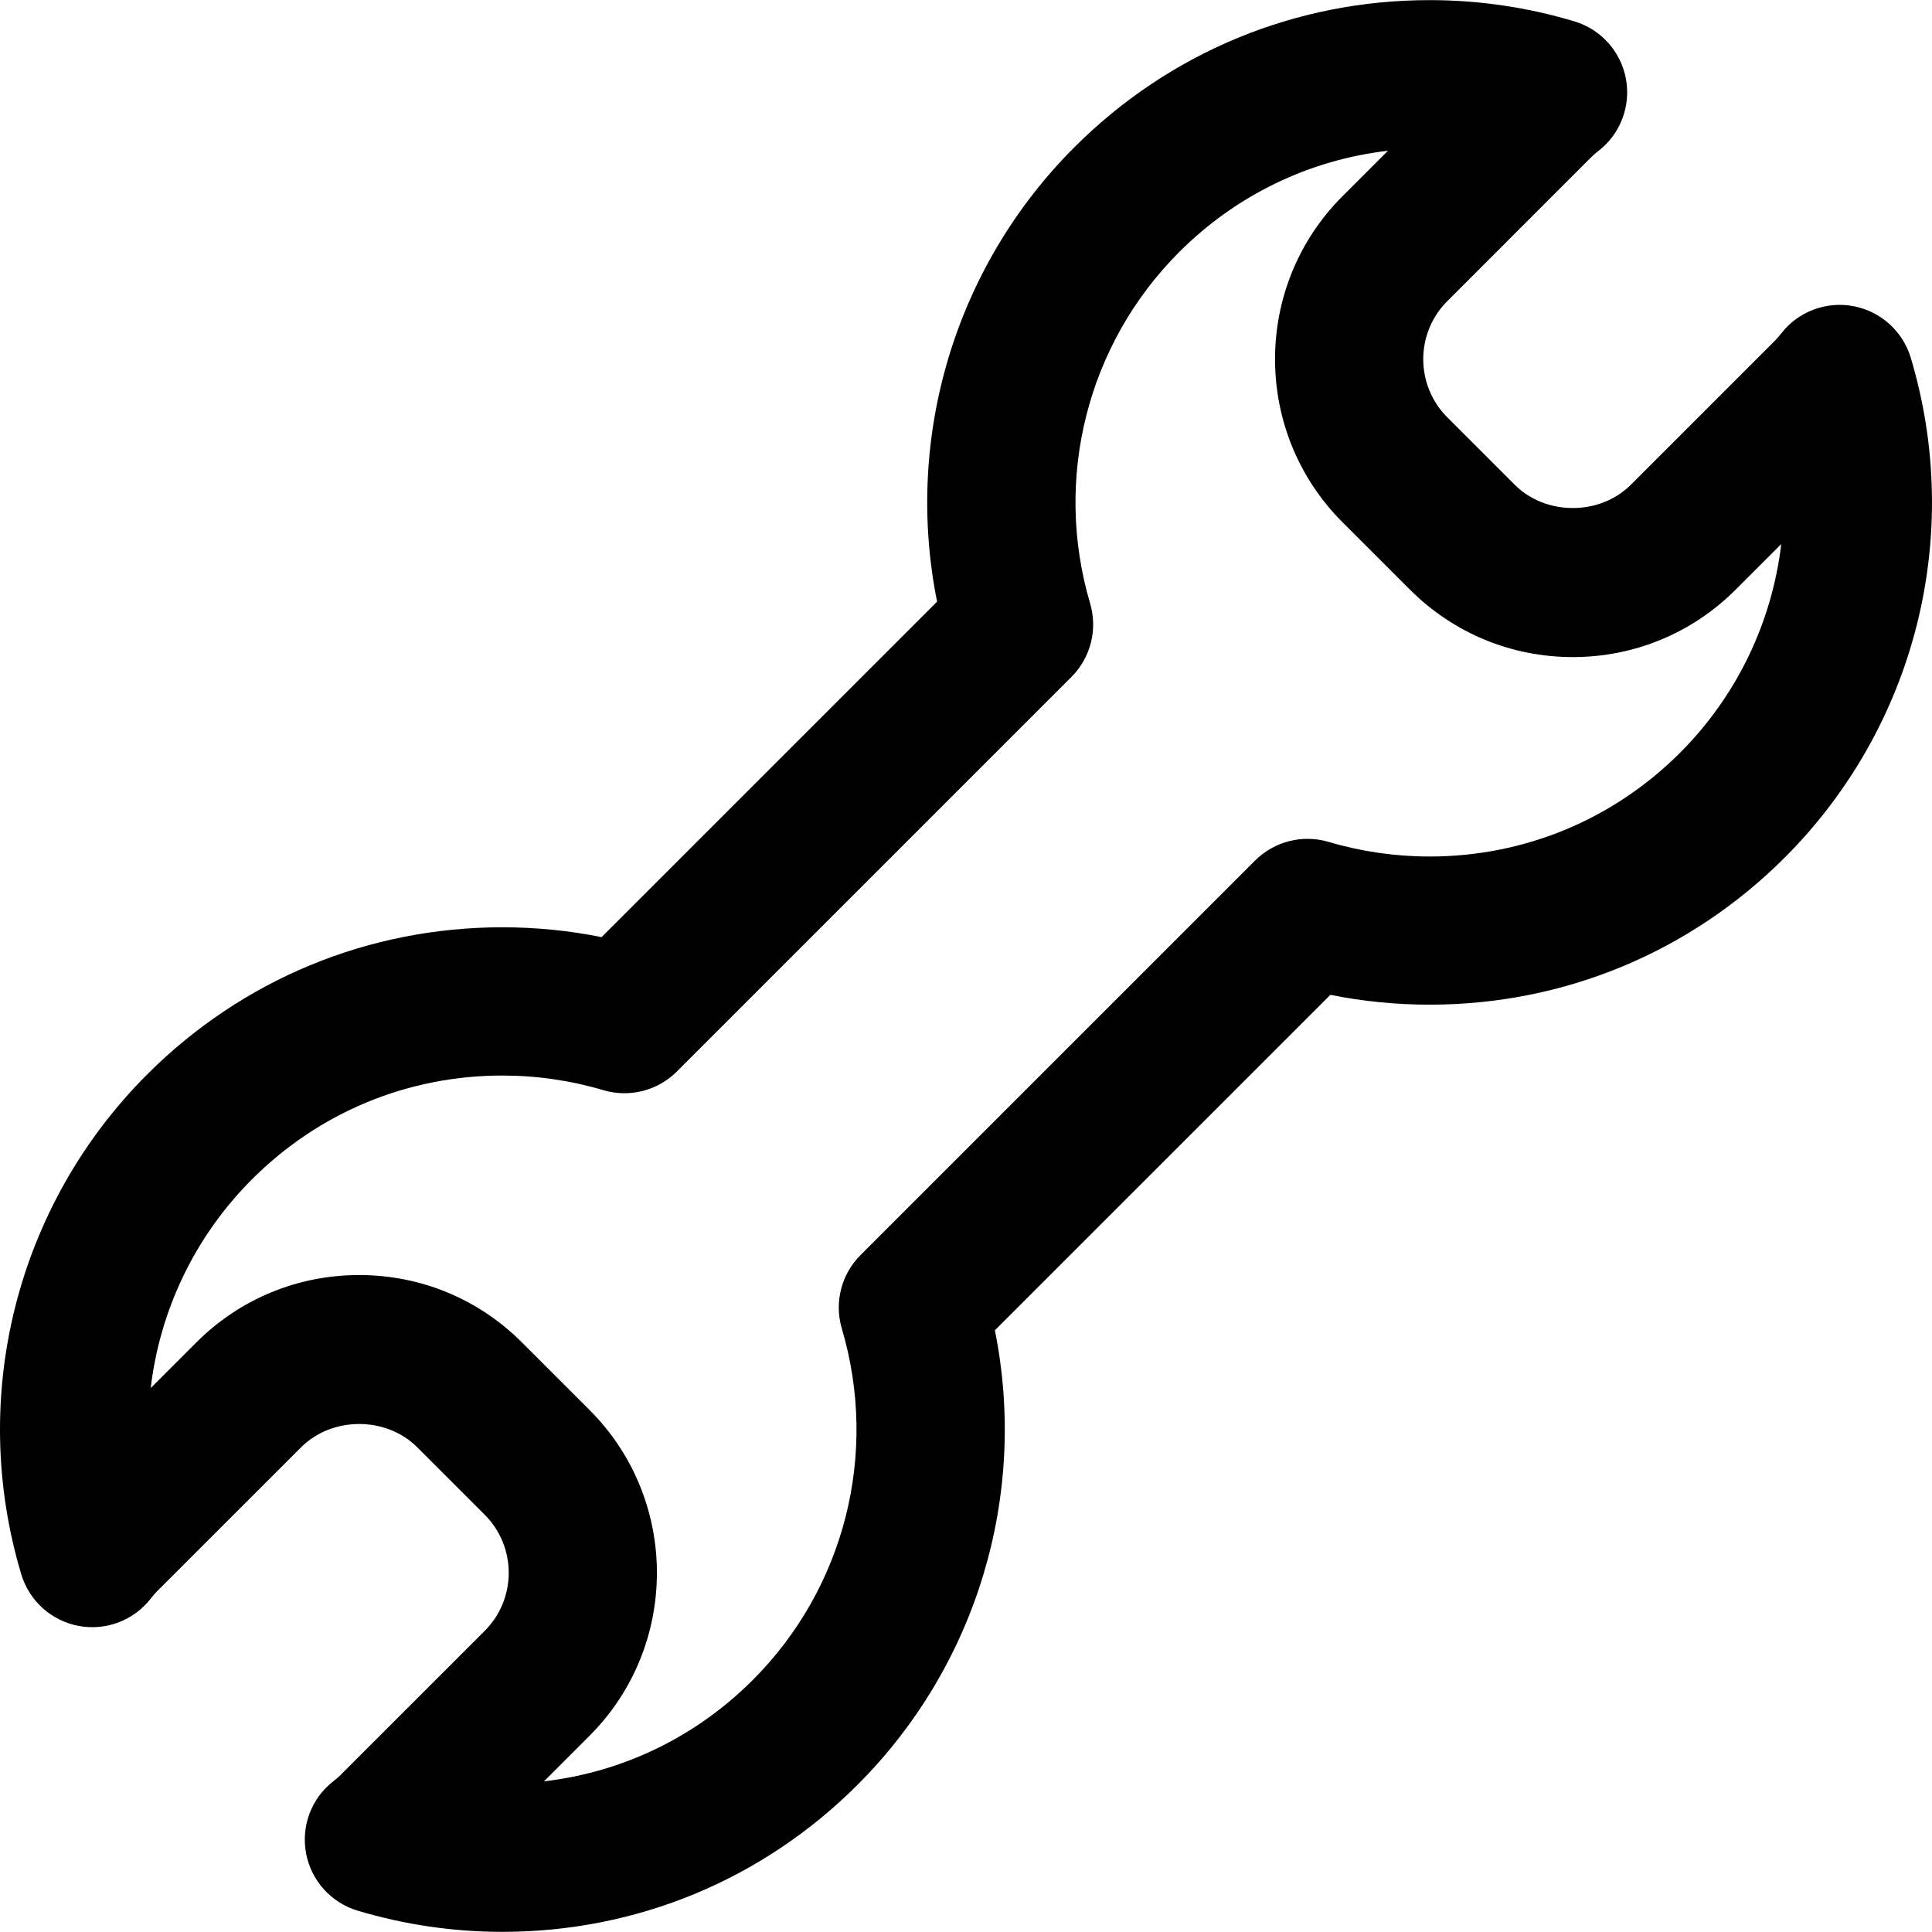
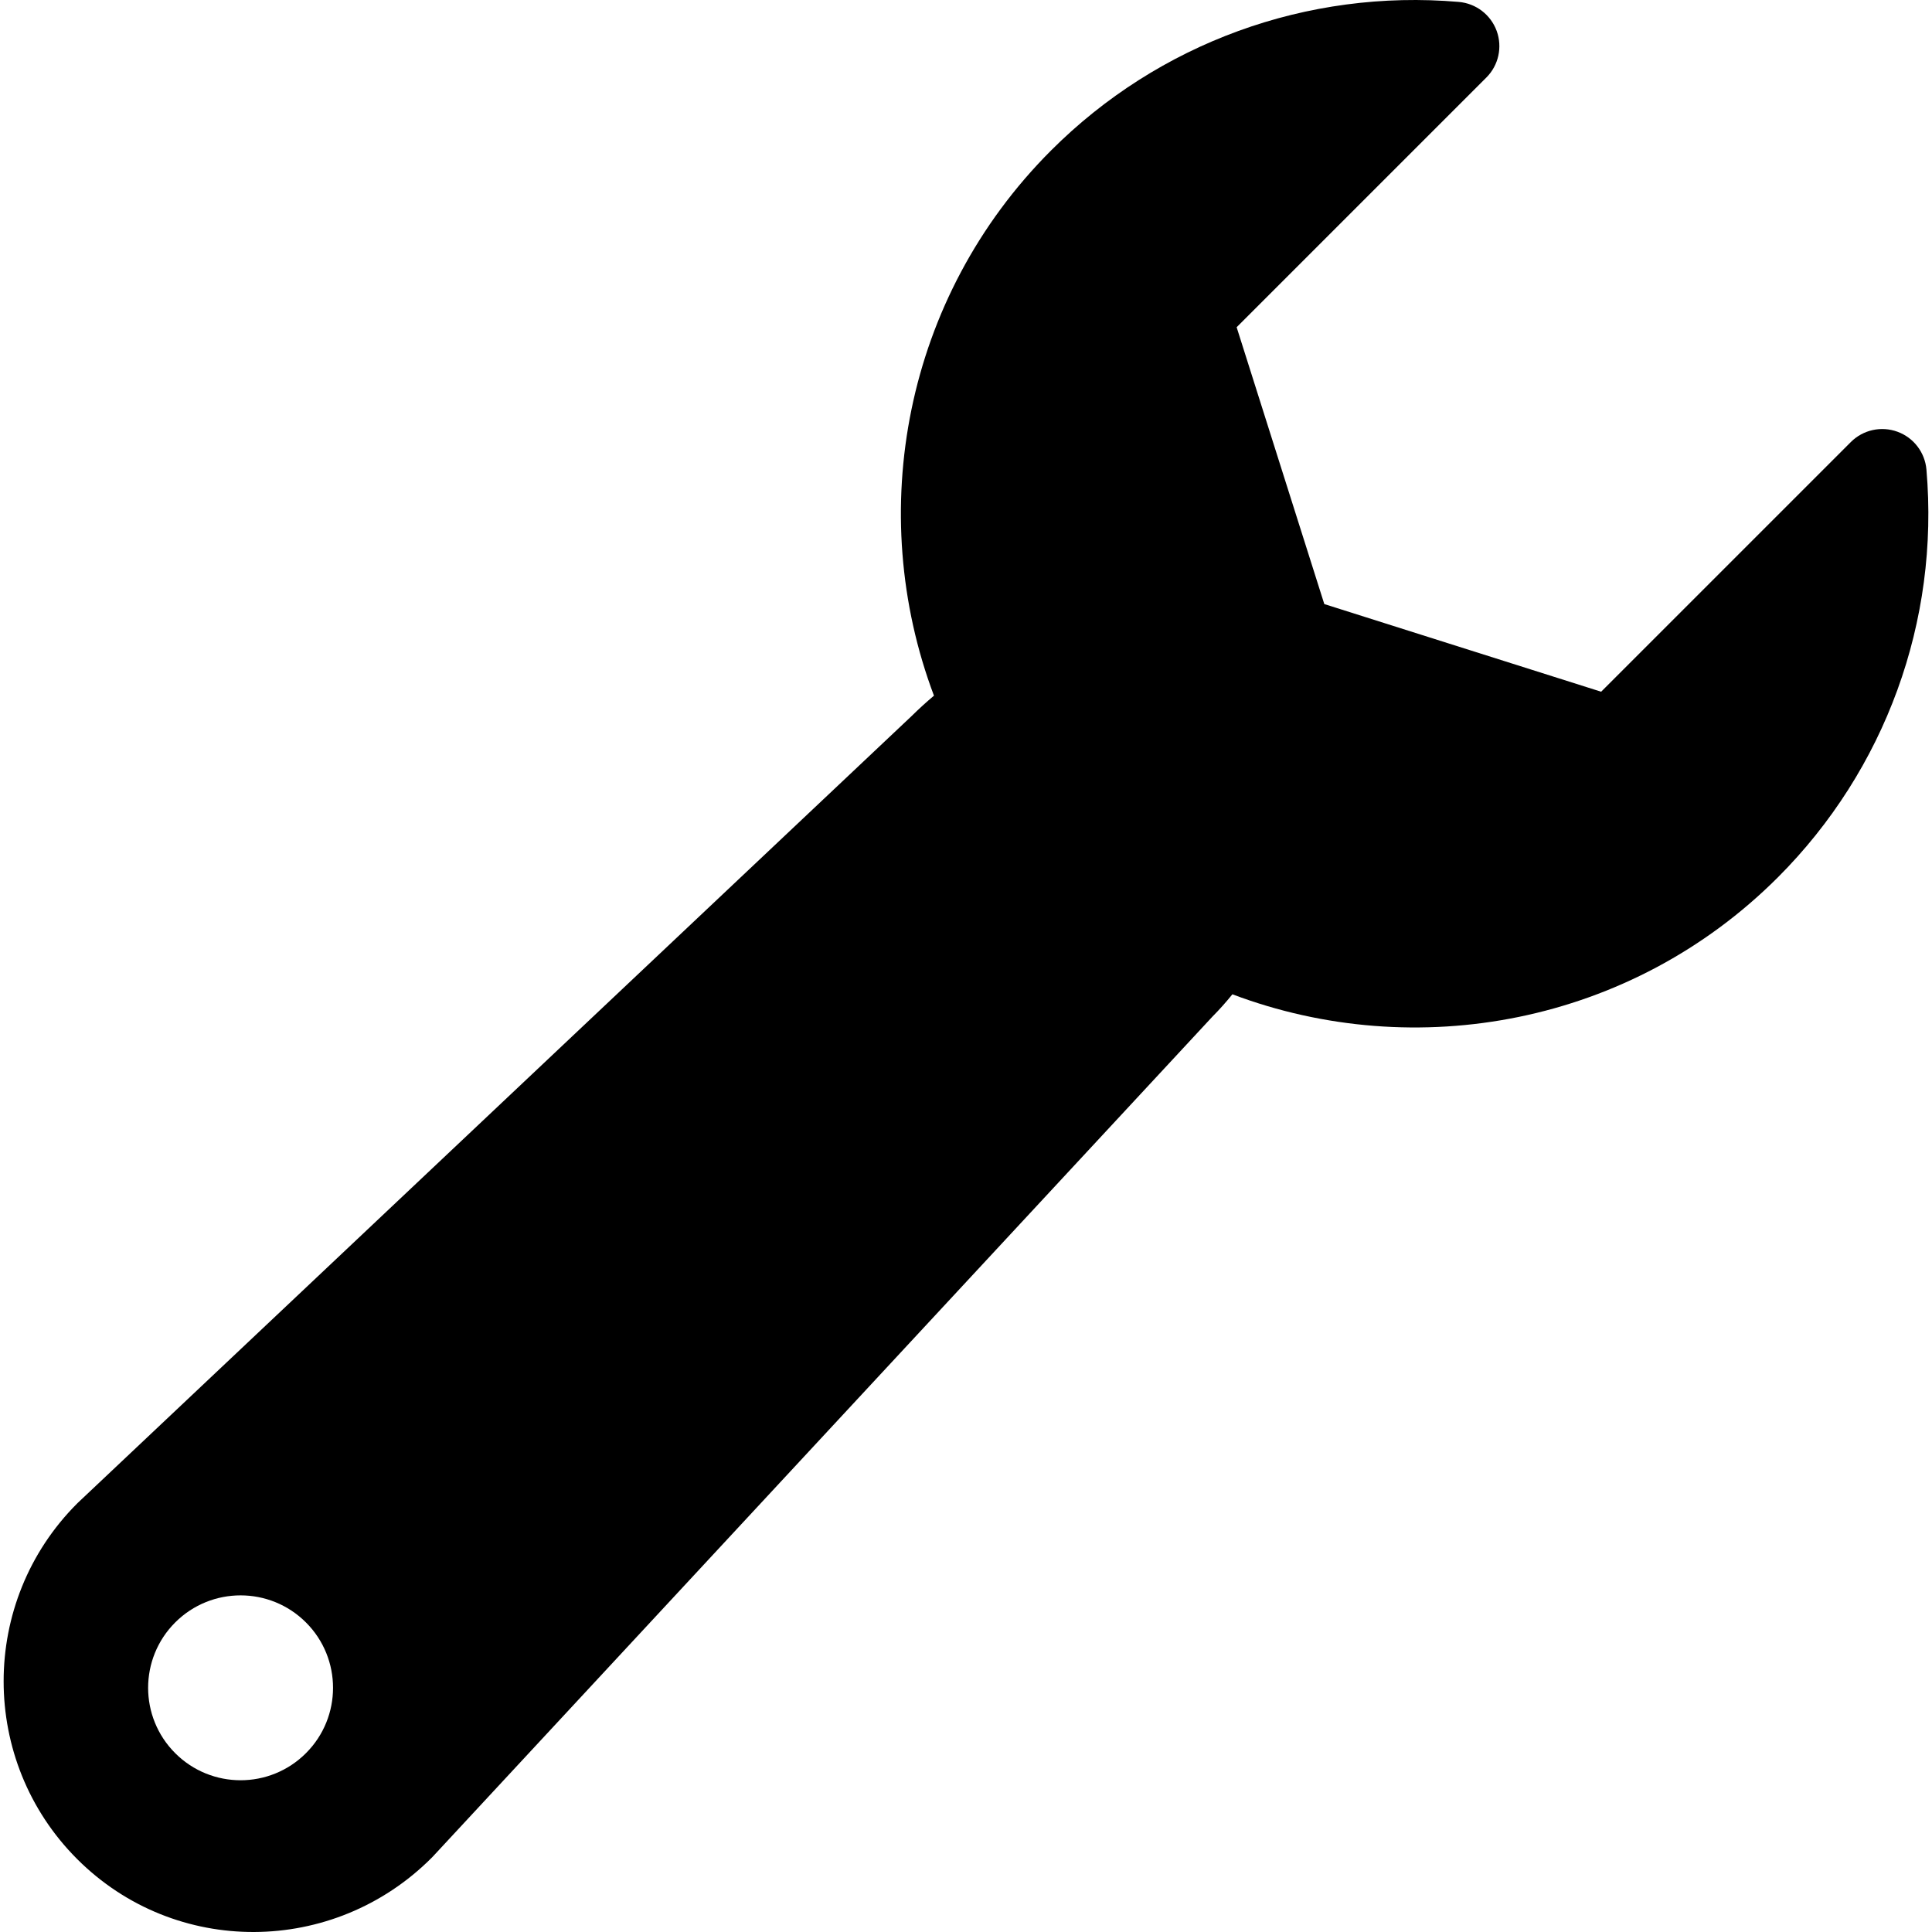
- <svg xmlns="http://www.w3.org/2000/svg" version="1.1" id="Capa_1" x="0px" y="0px" viewBox="0 0 78.188 78.188" style="enable-background:new 0 0 78.188 78.188;" xml:space="preserve">
+ <svg xmlns="http://www.w3.org/2000/svg" version="1.1" id="Capa_1" x="0px" y="0px" width="479.79px" height="479.79px" viewBox="0 0 479.79 479.79" style="enable-background:new 0 0 479.79 479.79;" xml:space="preserve">
  <g>
-     <path d="M75.006,12.39c-1.104-0.208-2.229,0.218-2.918,1.101c-0.084,0.106-0.17,0.21-0.266,0.306L66,19.619   c-1.256,1.255-3.442,1.255-4.698,0l-2.731-2.731c-1.295-1.296-1.297-3.404,0-4.699l5.826-5.828c0.096-0.095,0.197-0.179,0.301-0.26   c0.885-0.691,1.309-1.816,1.102-2.918s-1.012-1.997-2.086-2.319c-1.899-0.57-3.871-0.859-5.858-0.859   c-5.429,0-10.534,2.114-14.375,5.953c-4.843,4.842-6.892,11.75-5.557,18.391L24.346,37.925c-1.319-0.265-2.663-0.398-4.014-0.398   c-5.429,0-10.534,2.114-14.375,5.954c-5.296,5.297-7.249,13.05-5.096,20.232c0.322,1.073,1.216,1.879,2.318,2.087   c1.101,0.209,2.228-0.217,2.919-1.102c0.086-0.109,0.176-0.217,0.265-0.306l5.825-5.822c1.255-1.254,3.442-1.255,4.698,0.001   l2.731,2.731c1.295,1.296,1.295,3.403,0,4.698l-5.833,5.832c-0.093,0.095-0.194,0.176-0.296,0.256   c-0.884,0.689-1.309,1.814-1.101,2.918c0.208,1.103,1.012,1.997,2.086,2.318c1.9,0.569,3.873,0.858,5.861,0.858l0,0   c5.43,0,10.534-2.114,14.372-5.953c4.844-4.843,6.894-11.75,5.557-18.392l13.578-13.576c1.317,0.265,2.663,0.398,4.015,0.398   c5.43,0,10.534-2.115,14.374-5.955c5.298-5.297,7.249-13.05,5.097-20.233C77.002,13.402,76.11,12.598,75.006,12.39z M67.989,30.467   c-2.707,2.706-6.306,4.196-10.133,4.196c-1.388,0-2.763-0.199-4.088-0.592c-1.057-0.311-2.195-0.022-2.975,0.755L34.824,50.794   c-0.778,0.777-1.068,1.92-0.755,2.975c1.497,5.052,0.116,10.501-3.605,14.221c-2.305,2.307-5.258,3.729-8.448,4.101l1.843-1.845   c3.635-3.635,3.635-9.549,0-13.184l-2.731-2.73c-1.761-1.763-4.103-2.732-6.593-2.731c-2.49,0-4.832,0.97-6.591,2.729l-1.845,1.845   c0.372-3.145,1.781-6.132,4.1-8.449c2.707-2.709,6.305-4.199,10.132-4.199c1.387,0,2.762,0.199,4.087,0.592   c1.055,0.314,2.195,0.022,2.974-0.754l15.97-15.97c0.777-0.777,1.066-1.918,0.756-2.973c-1.496-5.053-0.115-10.502,3.604-14.222   c2.307-2.305,5.26-3.729,8.449-4.099l-1.844,1.844c-3.635,3.633-3.635,9.548,0,13.186l2.732,2.73   c1.762,1.761,4.102,2.731,6.592,2.731c2.49,0,4.832-0.97,6.592-2.73l1.844-1.843C71.715,25.162,70.306,28.148,67.989,30.467z" />
+     <path d="M478.409,116.617c-0.368-4.271-3.181-7.94-7.2-9.403c-4.029-1.472-8.539-0.47-11.57,2.556l-62.015,62.011l-68.749-21.768   l-21.768-68.748l62.016-62.016c3.035-3.032,4.025-7.543,2.563-11.565c-1.477-4.03-5.137-6.837-9.417-7.207   c-37.663-3.245-74.566,10.202-101.247,36.887c-36.542,36.545-46.219,89.911-29.083,135.399c-1.873,1.578-3.721,3.25-5.544,5.053   L19.386,373.152c-0.073,0.071-0.145,0.149-0.224,0.219c-24.345,24.346-24.345,63.959,0,88.309   c24.349,24.344,63.672,24.048,88.013-0.298c0.105-0.098,0.201-0.196,0.297-0.305l193.632-208.621   c1.765-1.773,3.404-3.628,4.949-5.532c45.5,17.167,98.9,7.513,135.474-29.056C468.202,191.181,481.658,154.275,478.409,116.617z    M75.98,435.38c-8.971,8.969-23.5,8.963-32.47,0c-8.967-8.961-8.967-23.502,0-32.466c8.97-8.963,23.499-8.963,32.47,0   C84.947,411.878,84.947,426.419,75.98,435.38z" />
  </g>
  <g>
</g>
  <g>
</g>
  <g>
</g>
  <g>
</g>
  <g>
</g>
  <g>
</g>
  <g>
</g>
  <g>
</g>
  <g>
</g>
  <g>
</g>
  <g>
</g>
  <g>
</g>
  <g>
</g>
  <g>
</g>
  <g>
</g>
</svg>
